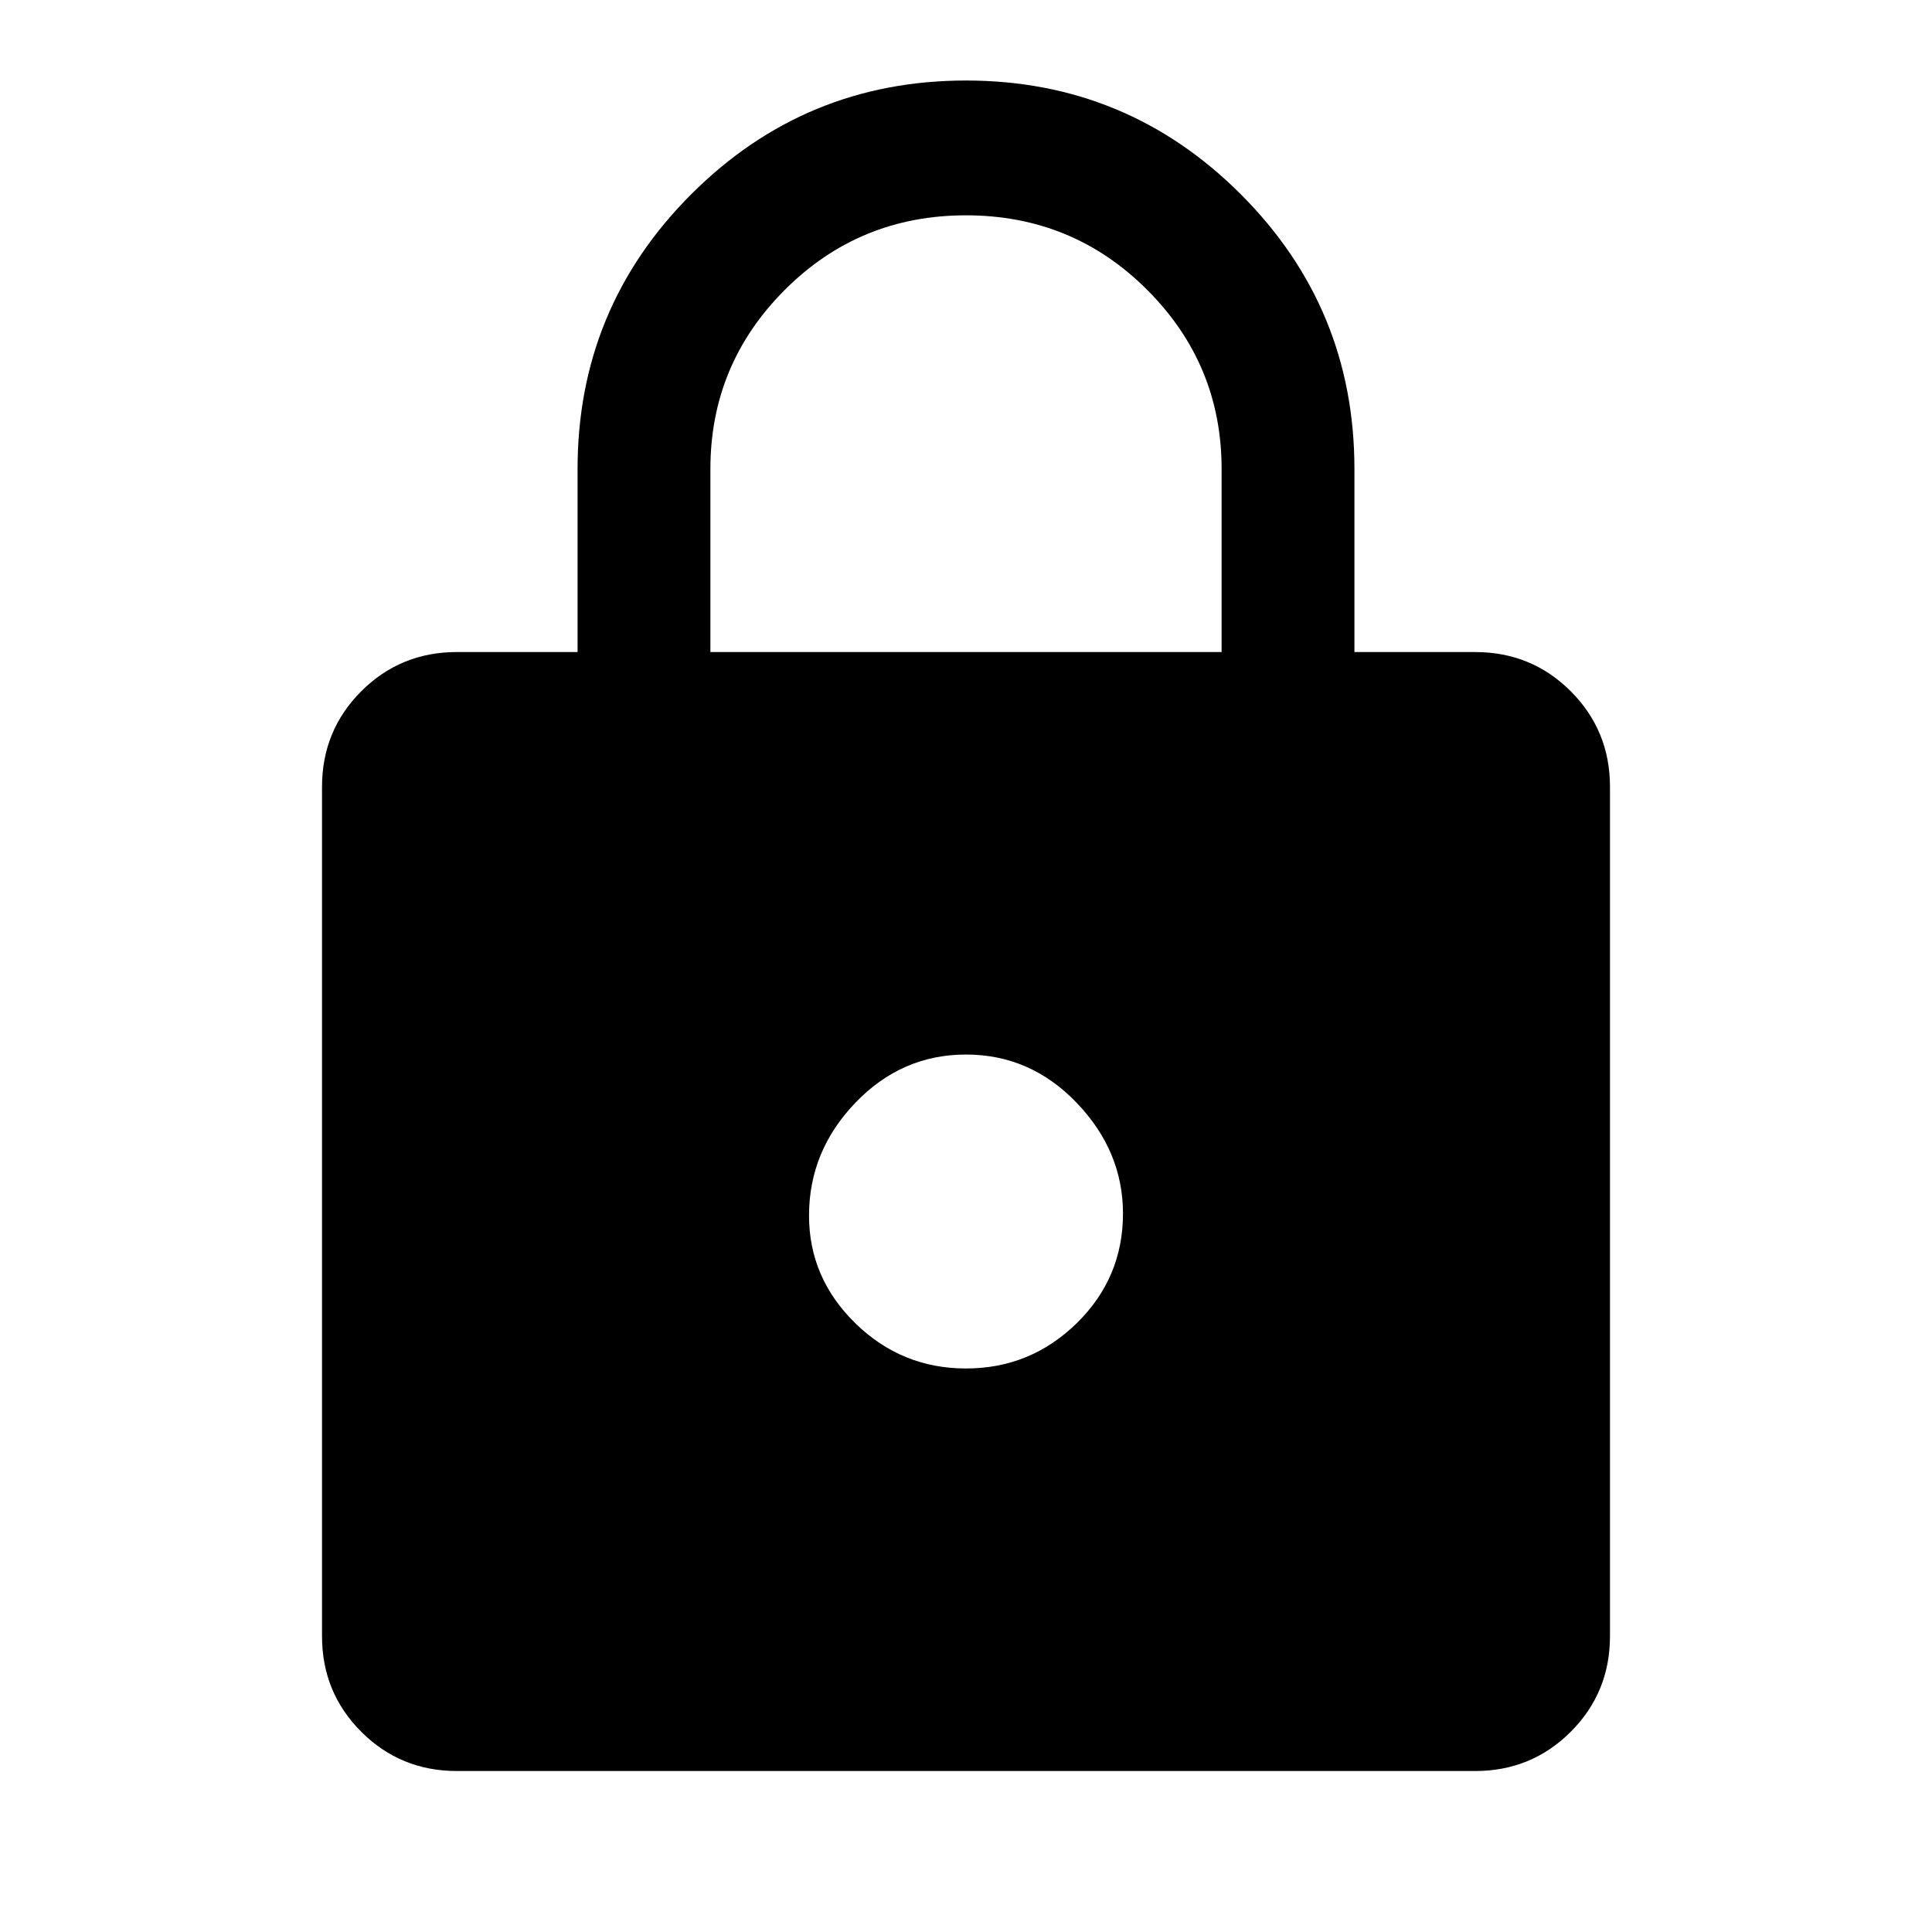
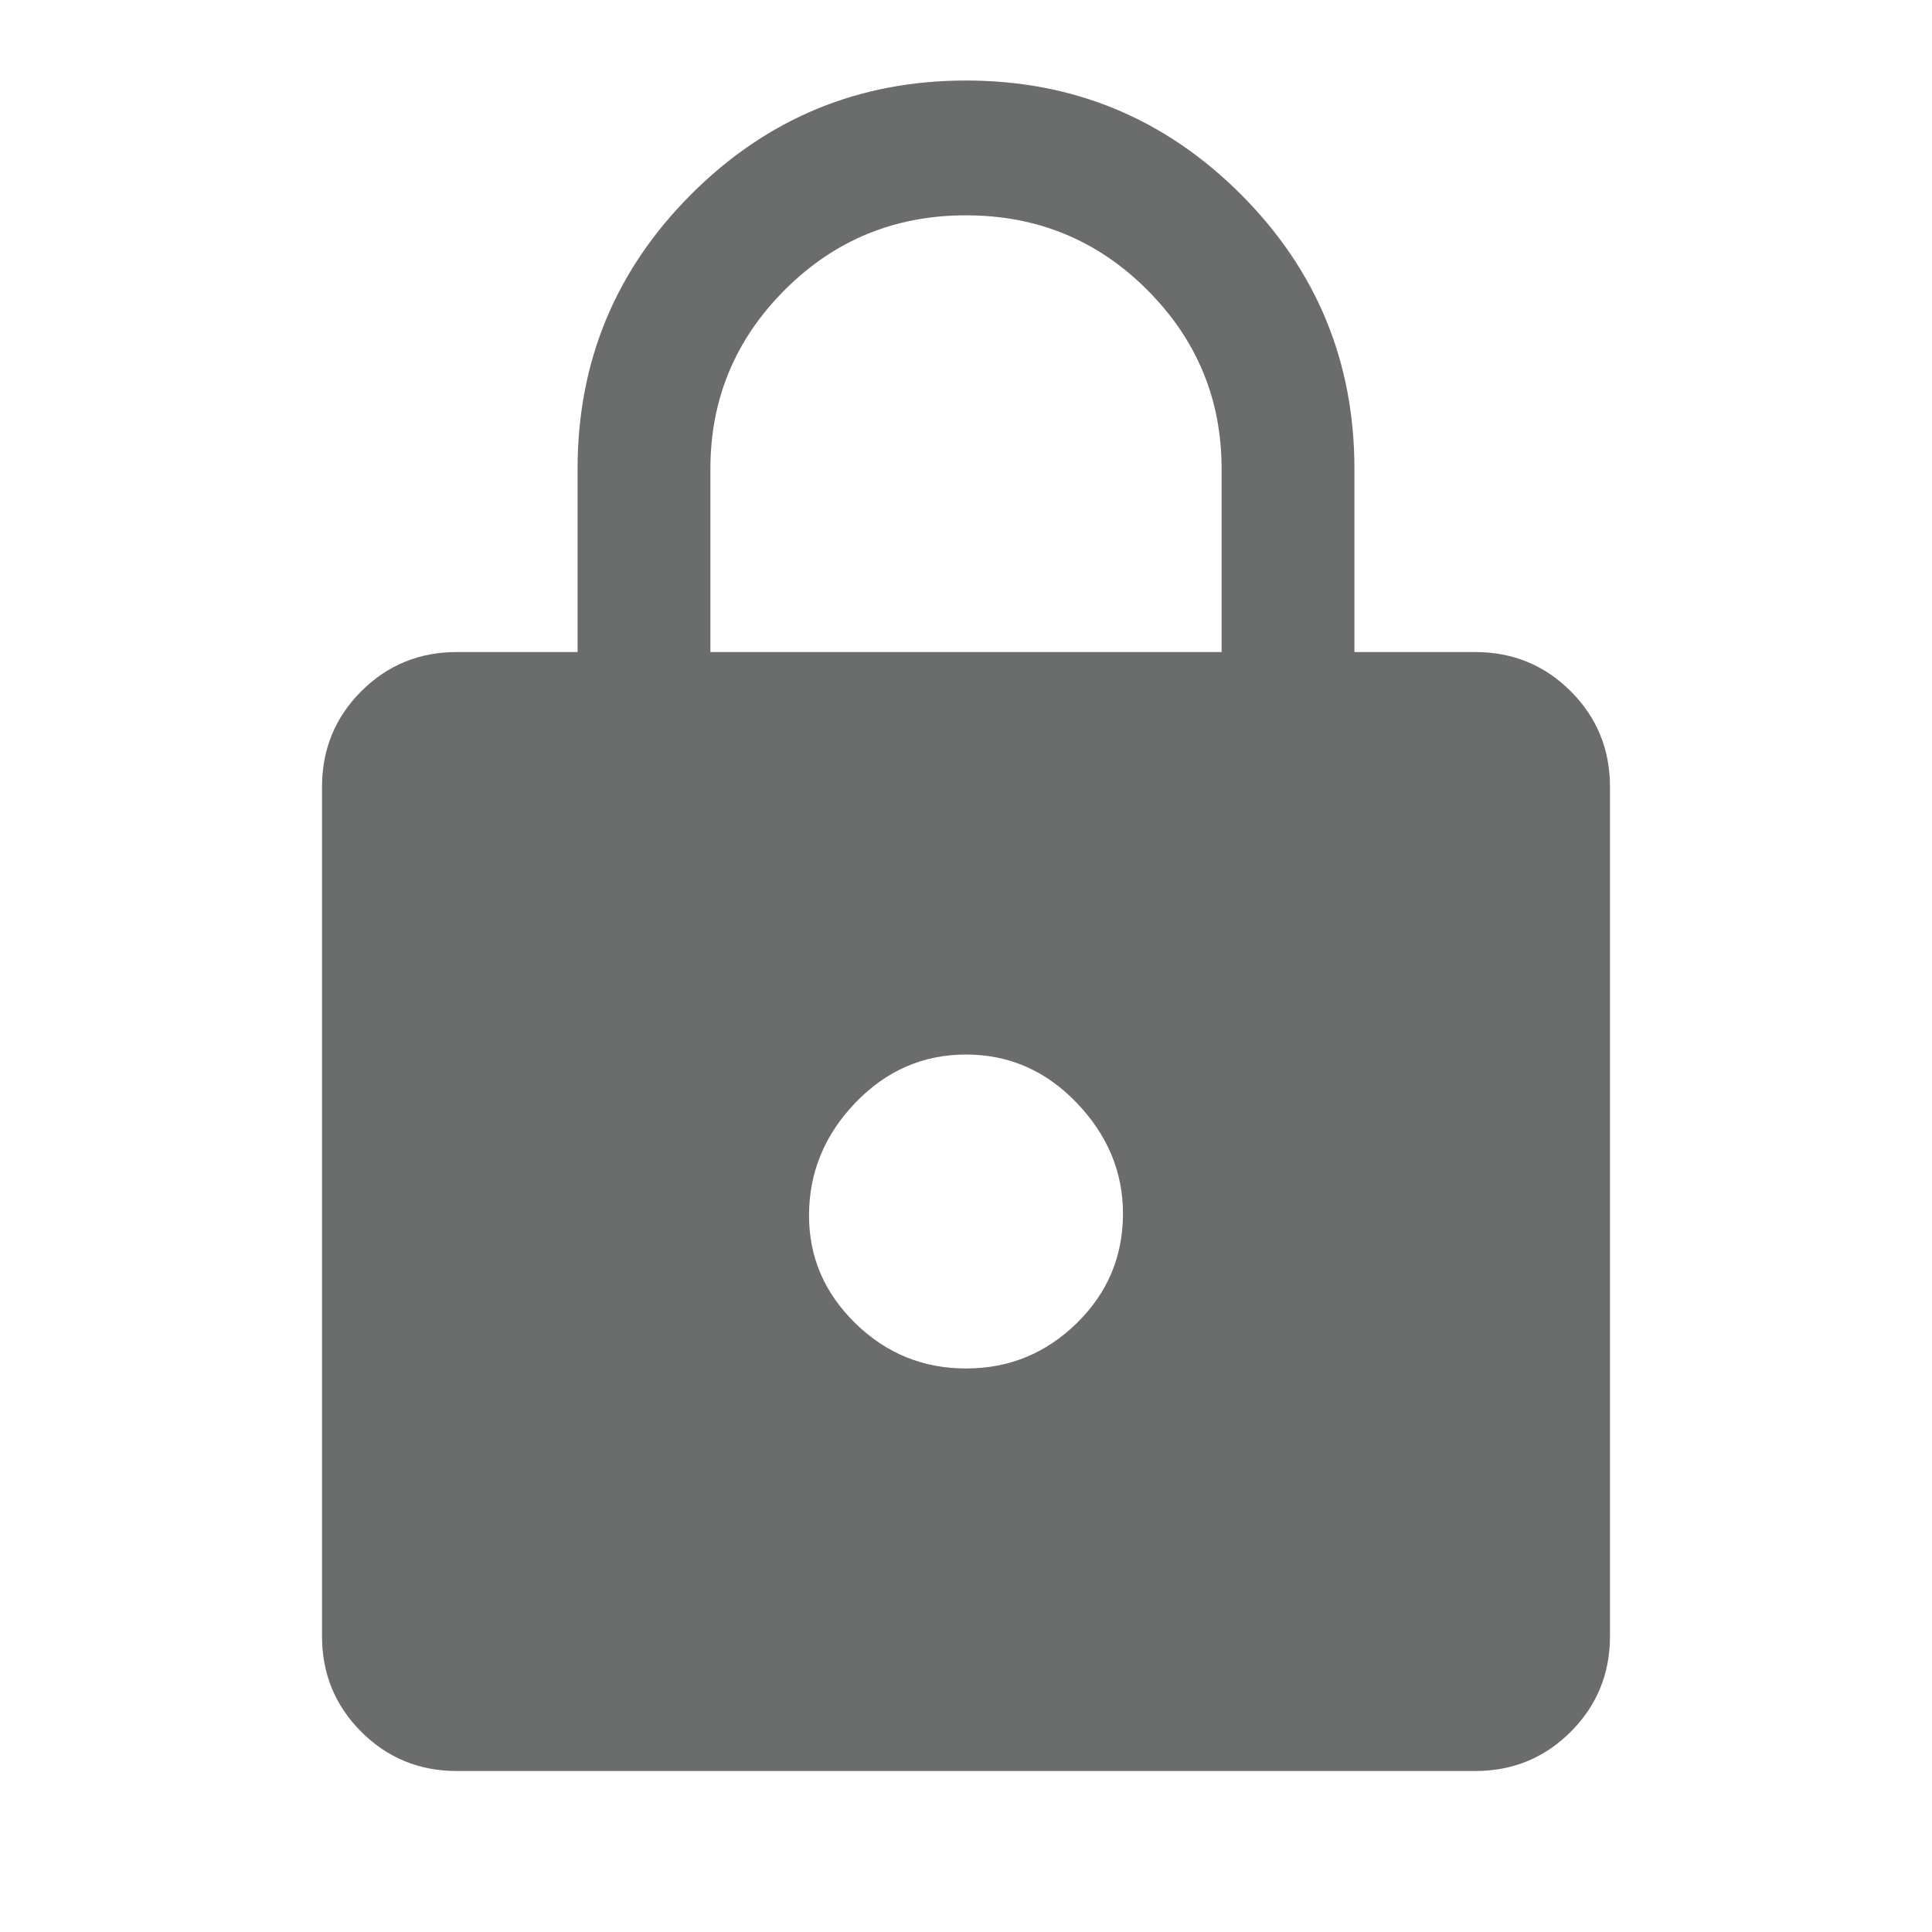
- <svg xmlns="http://www.w3.org/2000/svg" height="40" width="40">
-   <path d="M9.458 36.667q-1.166 0-1.979-.813-.812-.812-.812-1.979V16.292q0-1.167.812-1.98.813-.812 1.979-.812h2.5V9.708q0-3.333 2.354-5.687Q16.667 1.667 20 1.667q3.333 0 5.688 2.354 2.354 2.354 2.354 5.687V13.5h2.5q1.166 0 1.979.812.812.813.812 1.98v17.583q0 1.167-.812 1.979-.813.813-1.979.813ZM20 28.333q1.333 0 2.292-.937.958-.938.958-2.271 0-1.292-.958-2.292-.959-1-2.292-1-1.333 0-2.292 1-.958 1-.958 2.334 0 1.291.958 2.229.959.937 2.292.937ZM14.708 13.5h10.584V9.708q0-2.166-1.542-3.708Q22.208 4.458 20 4.458T16.25 6q-1.542 1.542-1.542 3.708Z" />
+ <svg xmlns="http://www.w3.org/2000/svg" height="40" width="40" version="1.1" id="svg6423">
+   <defs id="defs6427" />
+   <path d="m 9.458,36.667 q -1.166,0 -1.979,-0.813 Q 6.667,35.042 6.667,33.875 V 16.292 q 0,-1.167 0.812,-1.98 Q 8.292,13.5 9.458,13.5 h 2.5 V 9.708 q 0,-3.333 2.354,-5.687 2.355,-2.354 5.688,-2.354 3.333,0 5.688,2.354 2.354,2.354 2.354,5.687 V 13.5 h 2.5 q 1.166,0 1.979,0.812 0.812,0.813 0.812,1.98 v 17.583 q 0,1.167 -0.812,1.979 -0.813,0.813 -1.979,0.813 z M 20,28.333 q 1.333,0 2.292,-0.937 0.958,-0.938 0.958,-2.271 0,-1.292 -0.958,-2.292 -0.959,-1 -2.292,-1 -1.333,0 -2.292,1 -0.958,1 -0.958,2.334 0,1.291 0.958,2.229 0.959,0.937 2.292,0.937 z M 14.708,13.5 H 25.292 V 9.708 Q 25.292,7.542 23.75,6 22.208,4.458 20,4.458 17.792,4.458 16.25,6 14.708,7.542 14.708,9.708 Z" id="path6421" style="fill:#6a6d6b;fill-opacity:1" />
</svg>
